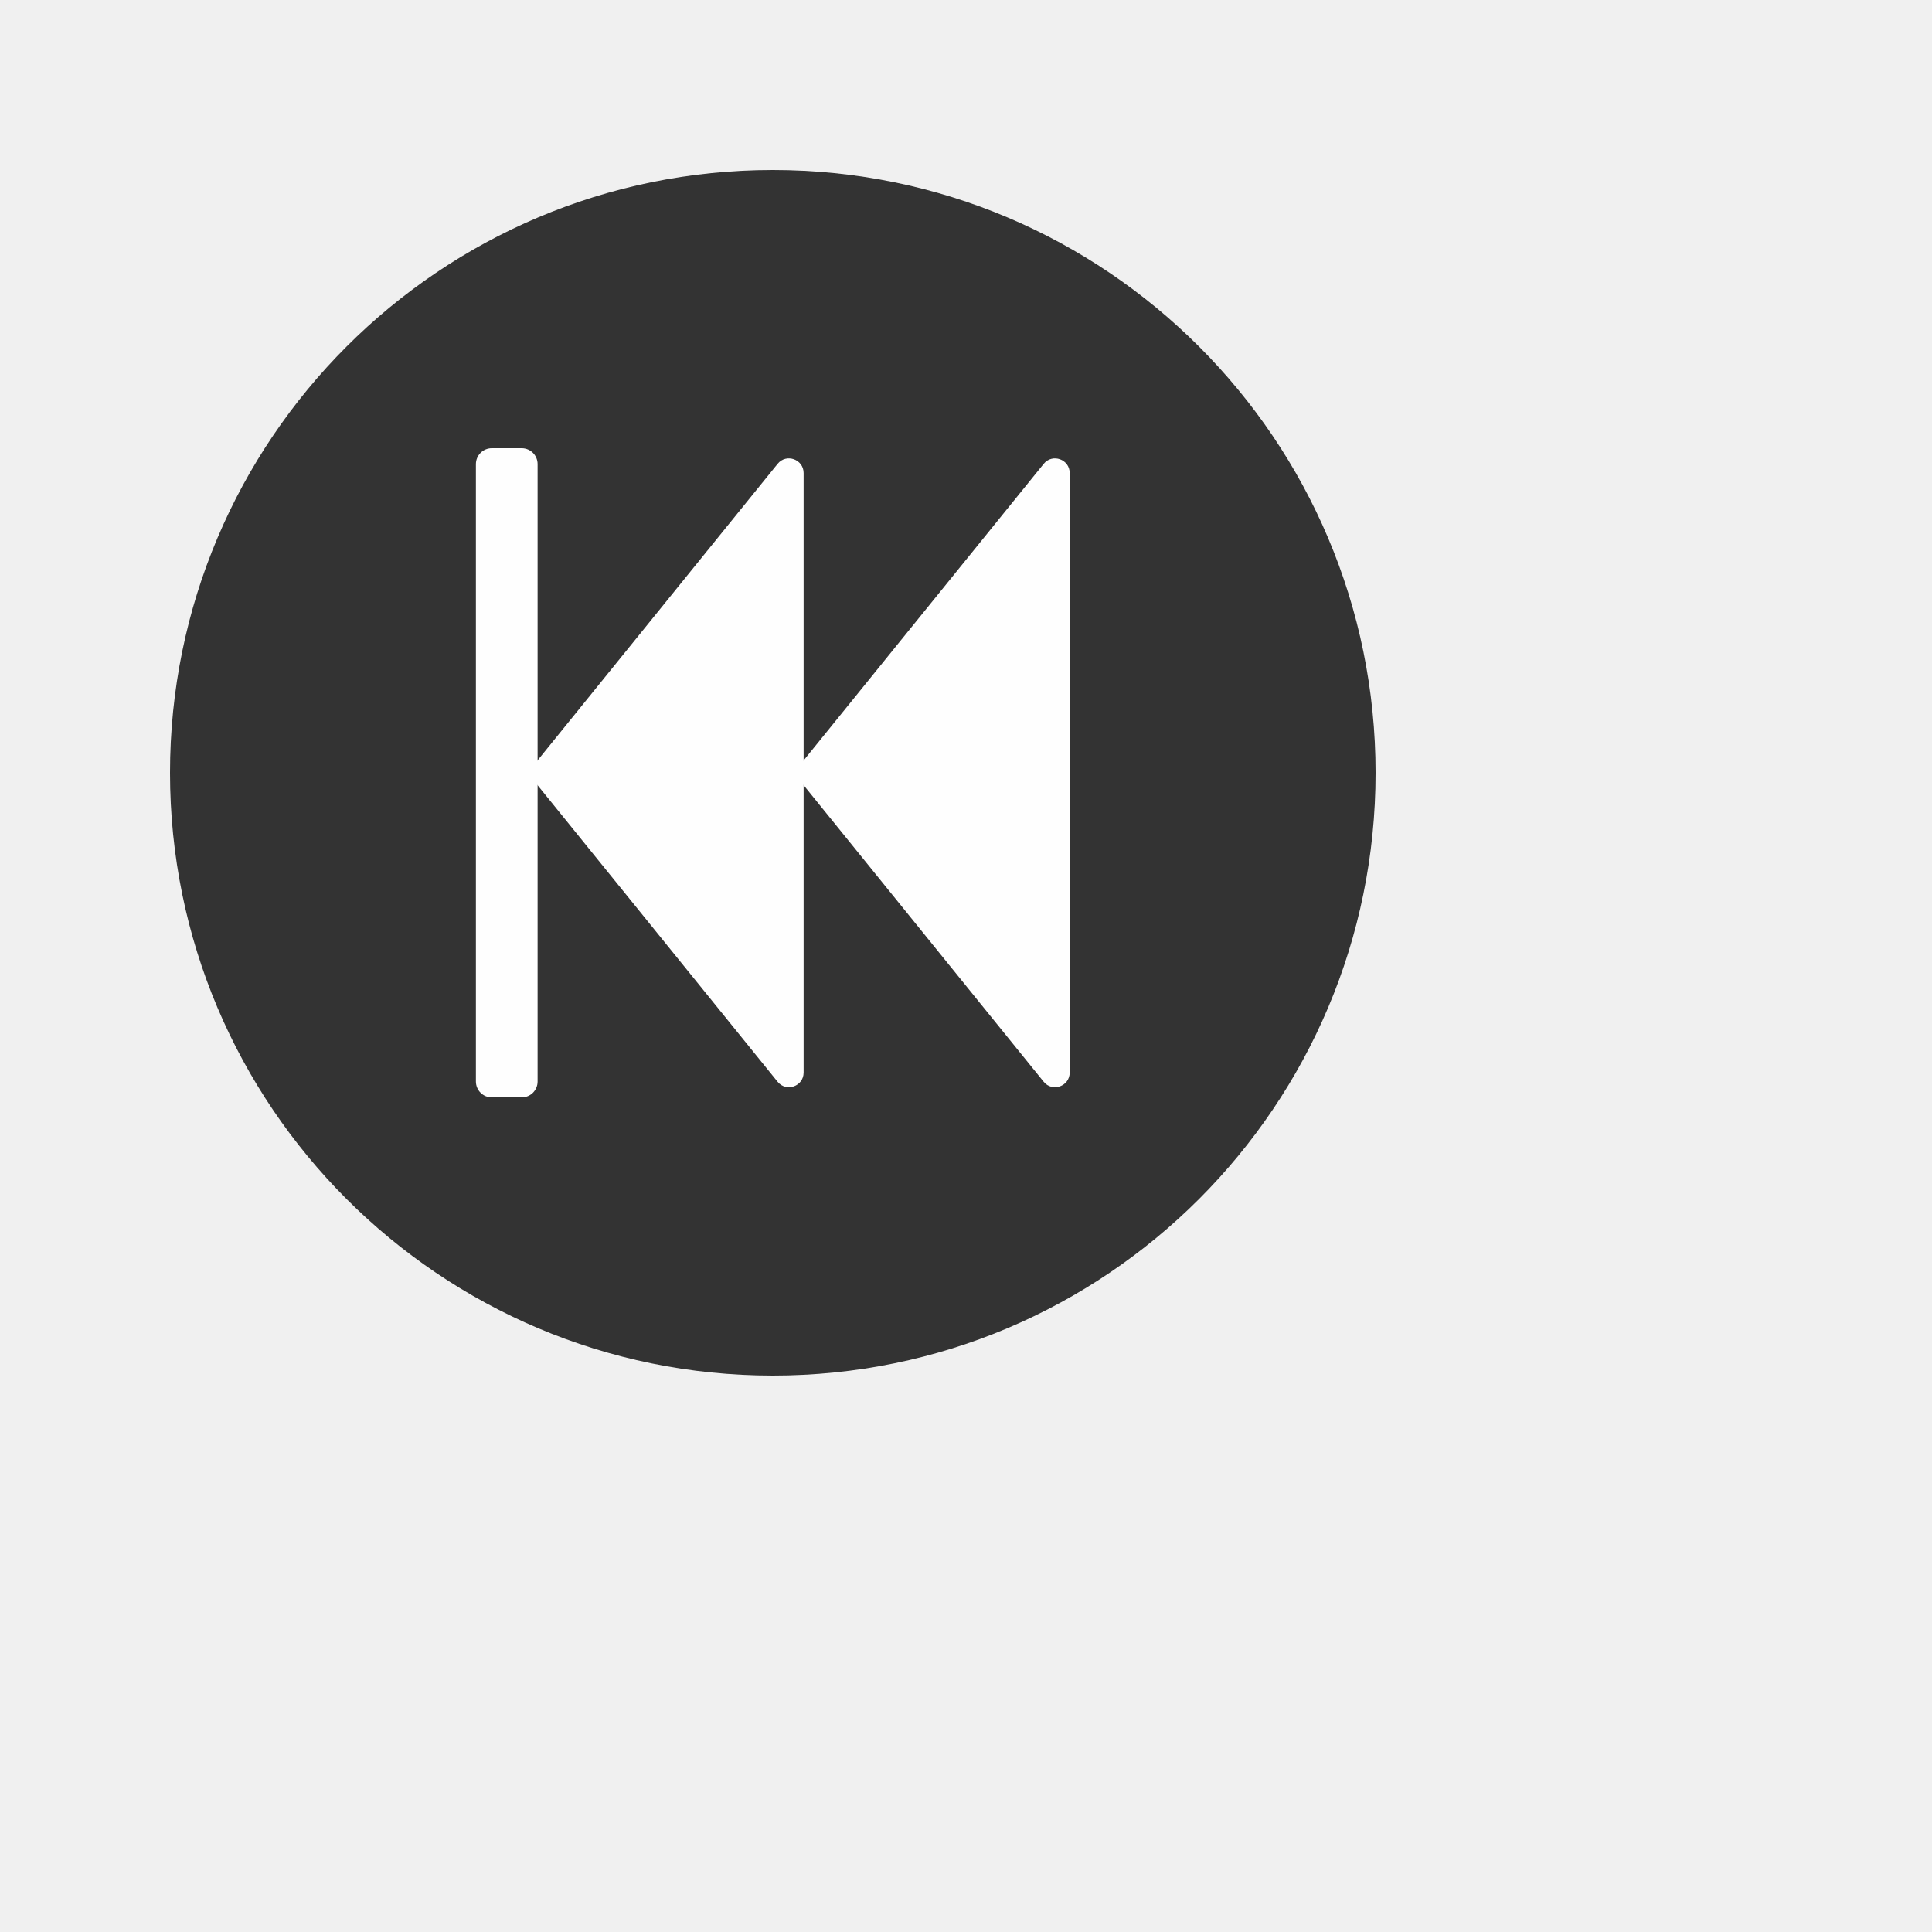
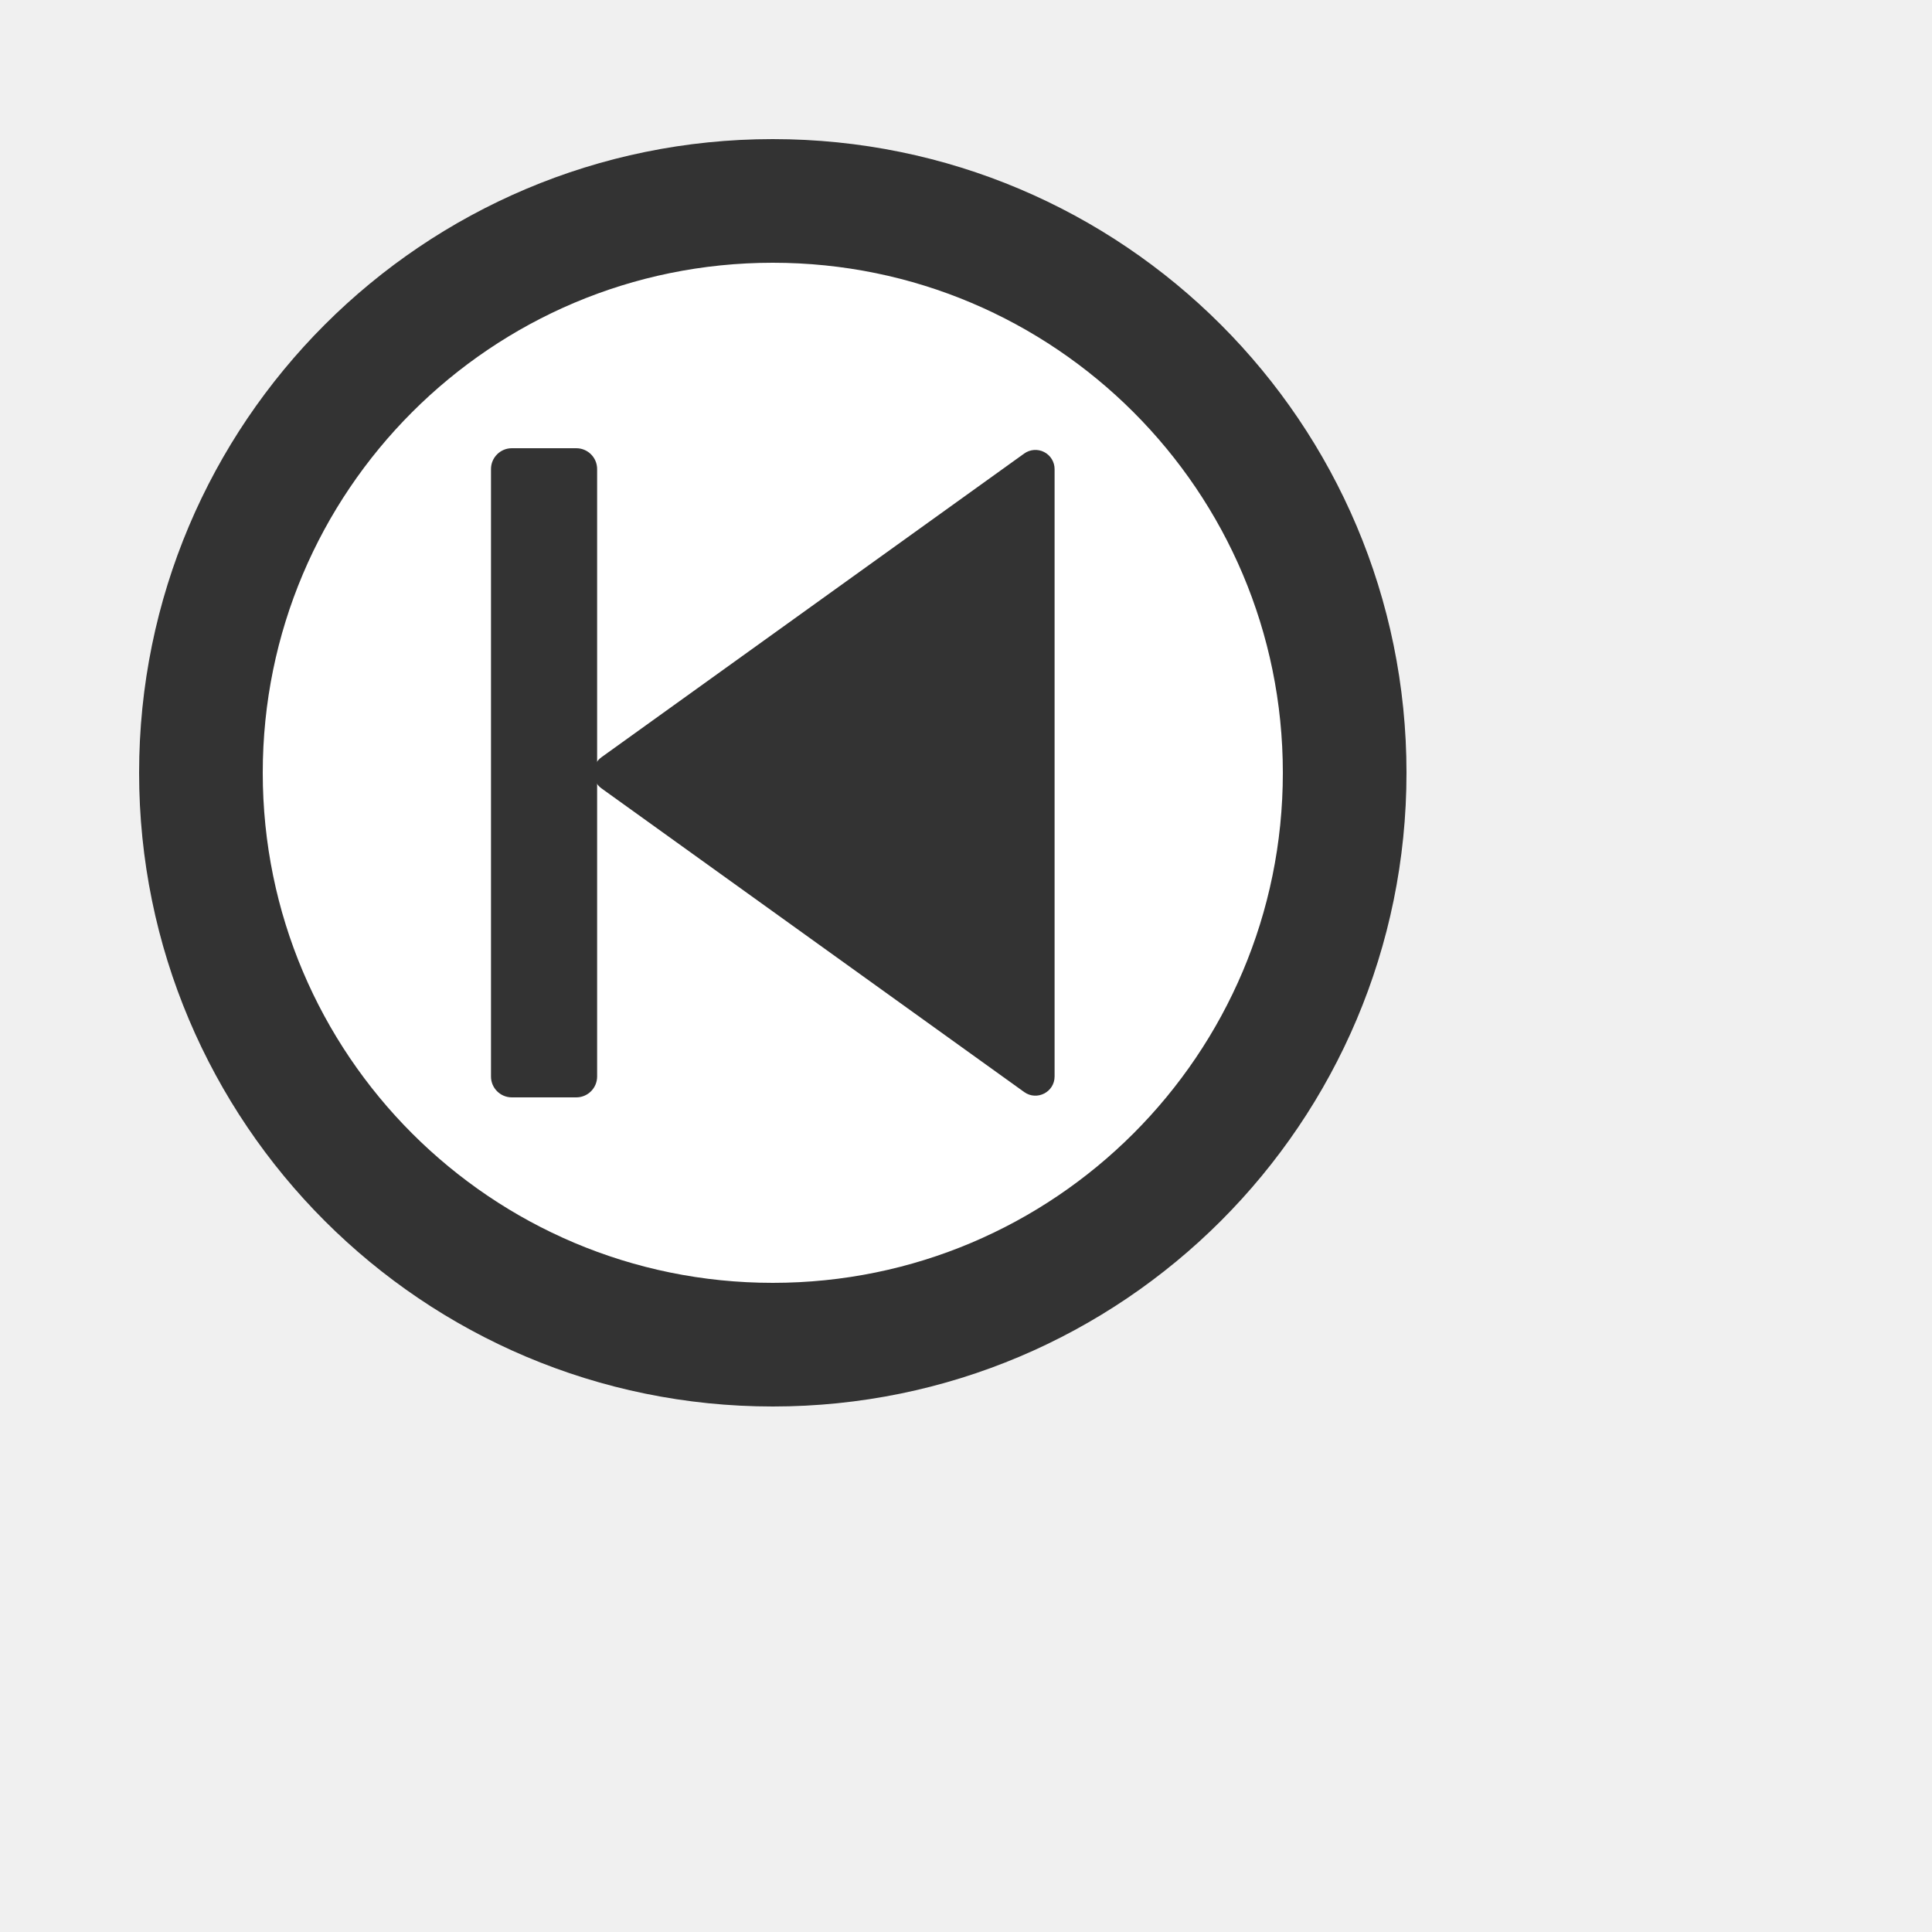
<svg xmlns="http://www.w3.org/2000/svg" xml:space="preserve" viewBox="0 0 100 100" y="0" x="0" id="圖層_1" version="1.1" width="200px" height="200px" style="width:100%;height:100%;background-size:initial;background-repeat-y:initial;background-repeat-x:initial;background-position-y:initial;background-position-x:initial;background-origin:initial;background-color:initial;background-clip:initial;background-attachment:initial;animation-play-state:paused">
  <g class="ldl-scale" style="transform-origin:50% 50%;transform:rotate(0deg) scale(0.8, 0.8);animation-play-state:paused">
-     <circle fill="#333" r="39" cy="50" cx="50" style="fill:rgb(51, 51, 51);animation-play-state:paused" />
-     <path fill="#fefefe" d="M51.829 50.596l15.697 19.393c.562.694 1.683.297 1.683-.596V30.607c0-.893-1.122-1.29-1.683-.596L51.829 49.404a.948.948 0 0 0 0 1.192z" style="fill:rgb(254, 254, 254);animation-play-state:paused" />
-     <path fill="#fefefe" d="M34.614 50.596l15.697 19.393c.562.694 1.683.297 1.683-.596V30.607c0-.893-1.122-1.29-1.683-.596L34.614 49.404a.948.948 0 0 0 0 1.192z" style="fill:rgb(254, 254, 254);animation-play-state:paused" />
-     <path fill="#fefefe" d="M31.819 71h1.936c.568 0 1.028-.46 1.028-1.028V30.028c0-.568-.46-1.028-1.028-1.028h-1.936c-.568 0-1.028.46-1.028 1.028v39.943c0 .569.46 1.029 1.028 1.029z" style="fill:rgb(254, 254, 254);animation-play-state:paused" />
+     <circle stroke="#333" stroke-width="8" fill="#fff" stroke-miterlimit="10" r="37" cy="50" cx="50" style="stroke:rgb(51, 51, 51);fill:rgb(255, 255, 255);animation-play-state:paused" />
+     <path fill="#333" d="M38.917 51.008l27.348 19.647c.822.59 1.967.003 1.967-1.009V30.353a1.242 1.242 0 0 0-1.967-1.009L38.917 48.991a1.242 1.242 0 0 0 0 2.017z" style="fill:rgb(51, 51, 51);animation-play-state:paused" />
+     <path fill="#333" d="M33.116 71h4.169c.745 0 1.349-.604 1.349-1.349V30.349c0-.745-.604-1.349-1.349-1.349h-4.169c-.745 0-1.349.604-1.349 1.349v39.303c0 .744.604 1.348 1.349 1.348z" style="fill:rgb(51, 51, 51);animation-play-state:paused" />
  </g>
</svg>
